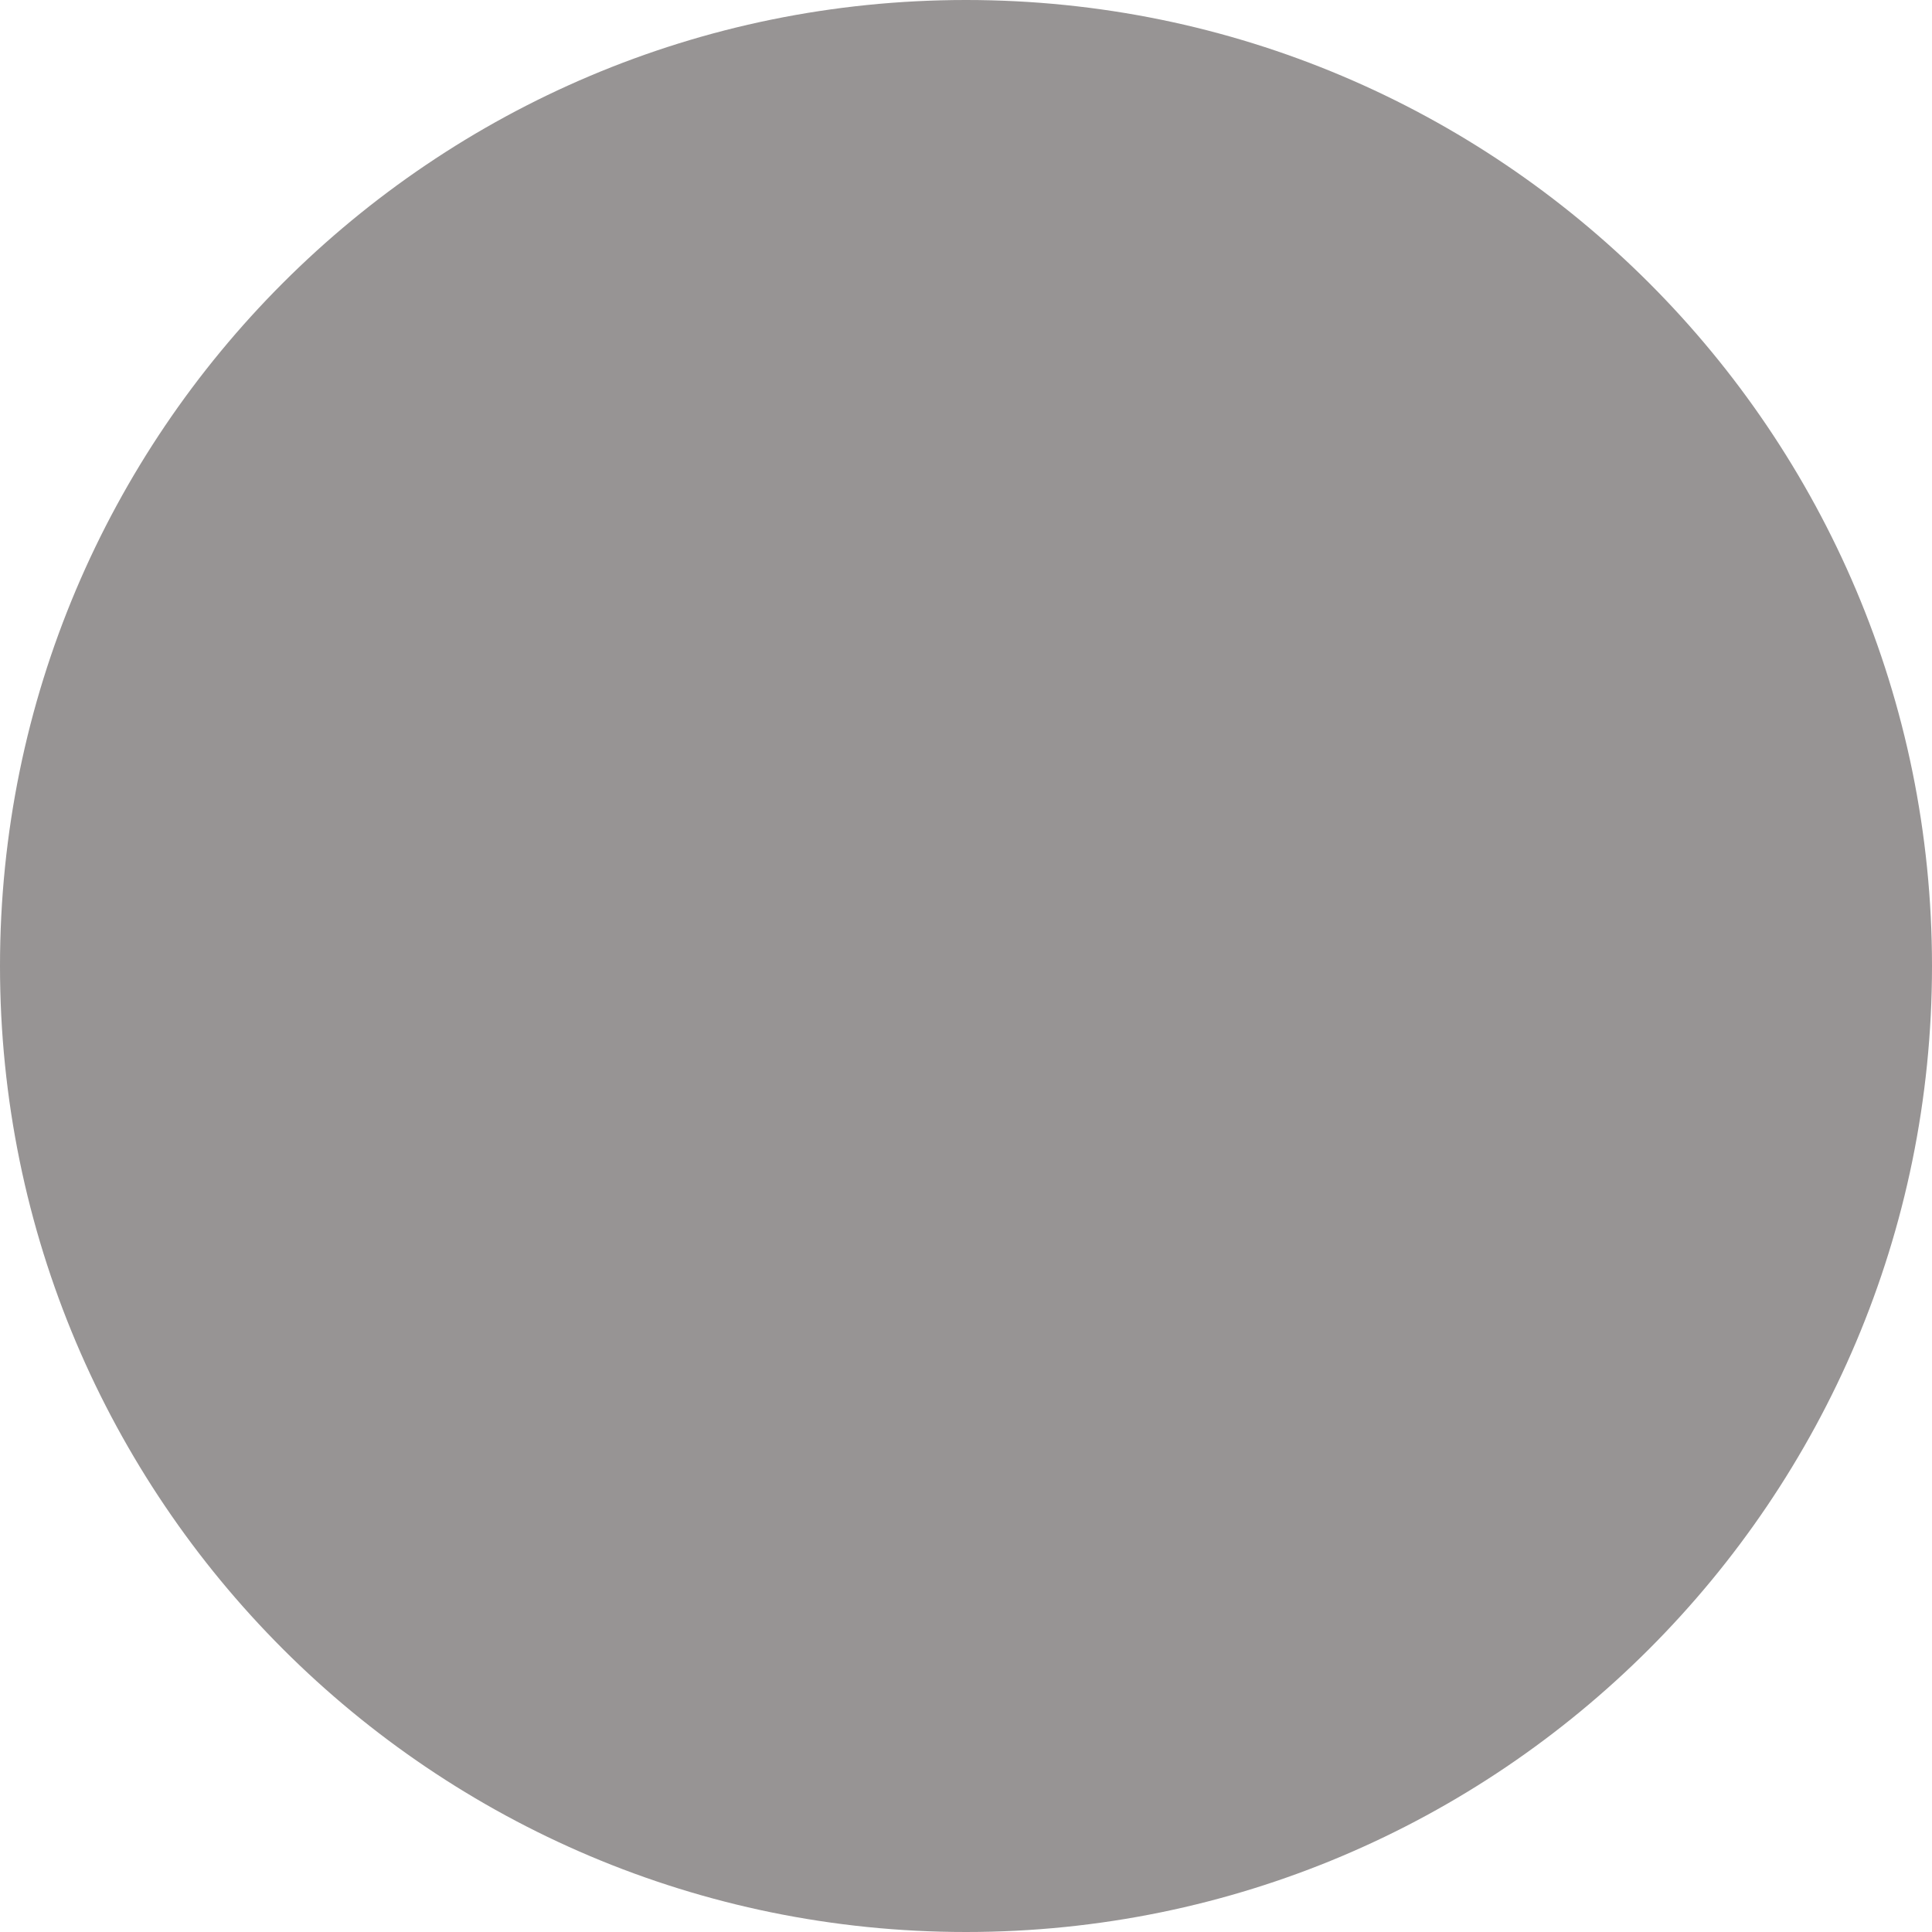
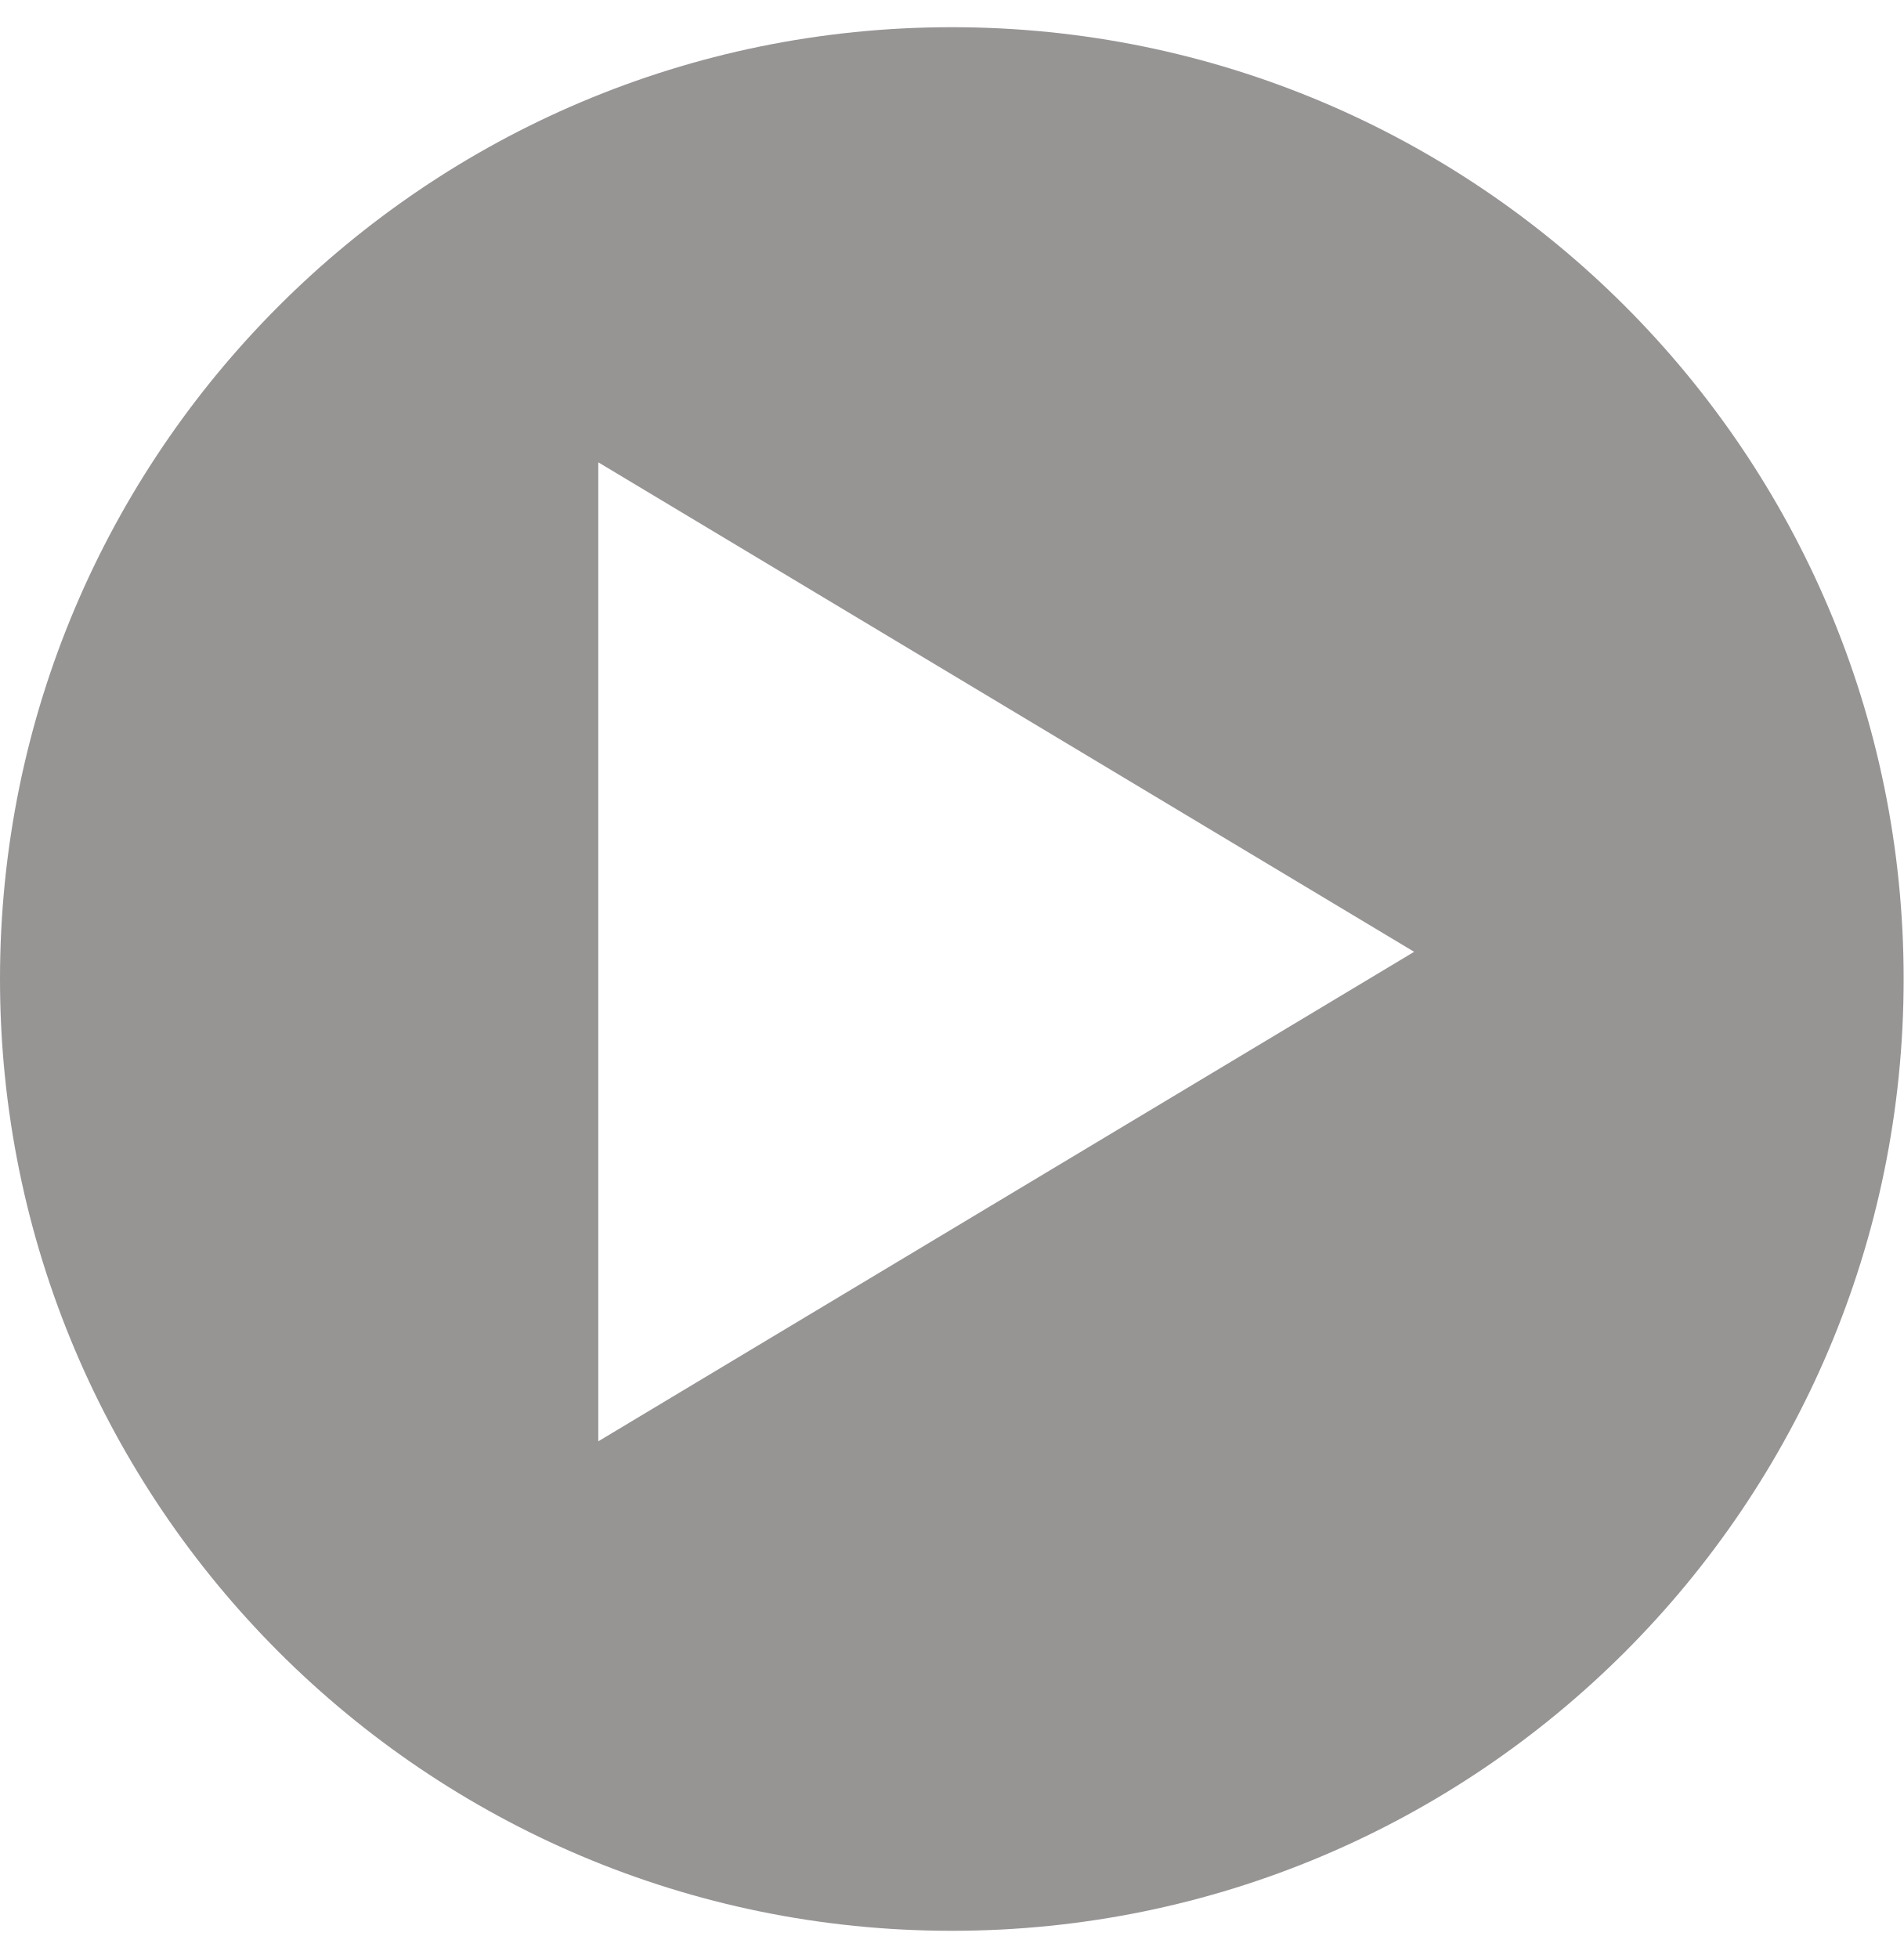
- <svg xmlns="http://www.w3.org/2000/svg" width="35px" height="35px" viewBox="0 0 35 35" version="1.1">
+ <svg xmlns="http://www.w3.org/2000/svg" width="35px" height="36px" viewBox="0 0 35 36" version="1.1">
  <defs />
  <g id="Page-1" stroke="none" stroke-width="1" fill="none" fill-rule="evenodd">
-     <g id="Datos/instituciones/pemex/estudios" transform="translate(-925, -629)" fill="#979494">
-       <g id="Oval-21" transform="translate(925, 629)">
-         <g>
-           <circle cx="17.5" cy="17.5" r="17.5" />
-         </g>
-       </g>
+     <g id="Datos/instituciones/pemex/estudios" transform="translate(-915, -555)" fill="#979494">
+       <path d="M932.5,590.5 C942.165,590.5 950,582.665 950,573 C950,563.335 942.165,555.5 932.5,555.5 C922.835,555.5 915,563.335 915,573 C915,582.665 922.835,590.5 932.5,590.5 Z M941,572.5 L926,581.5 L926,563.5 L941,572.5 Z" id="Oval-21" />
    </g>
  </g>
</svg>
